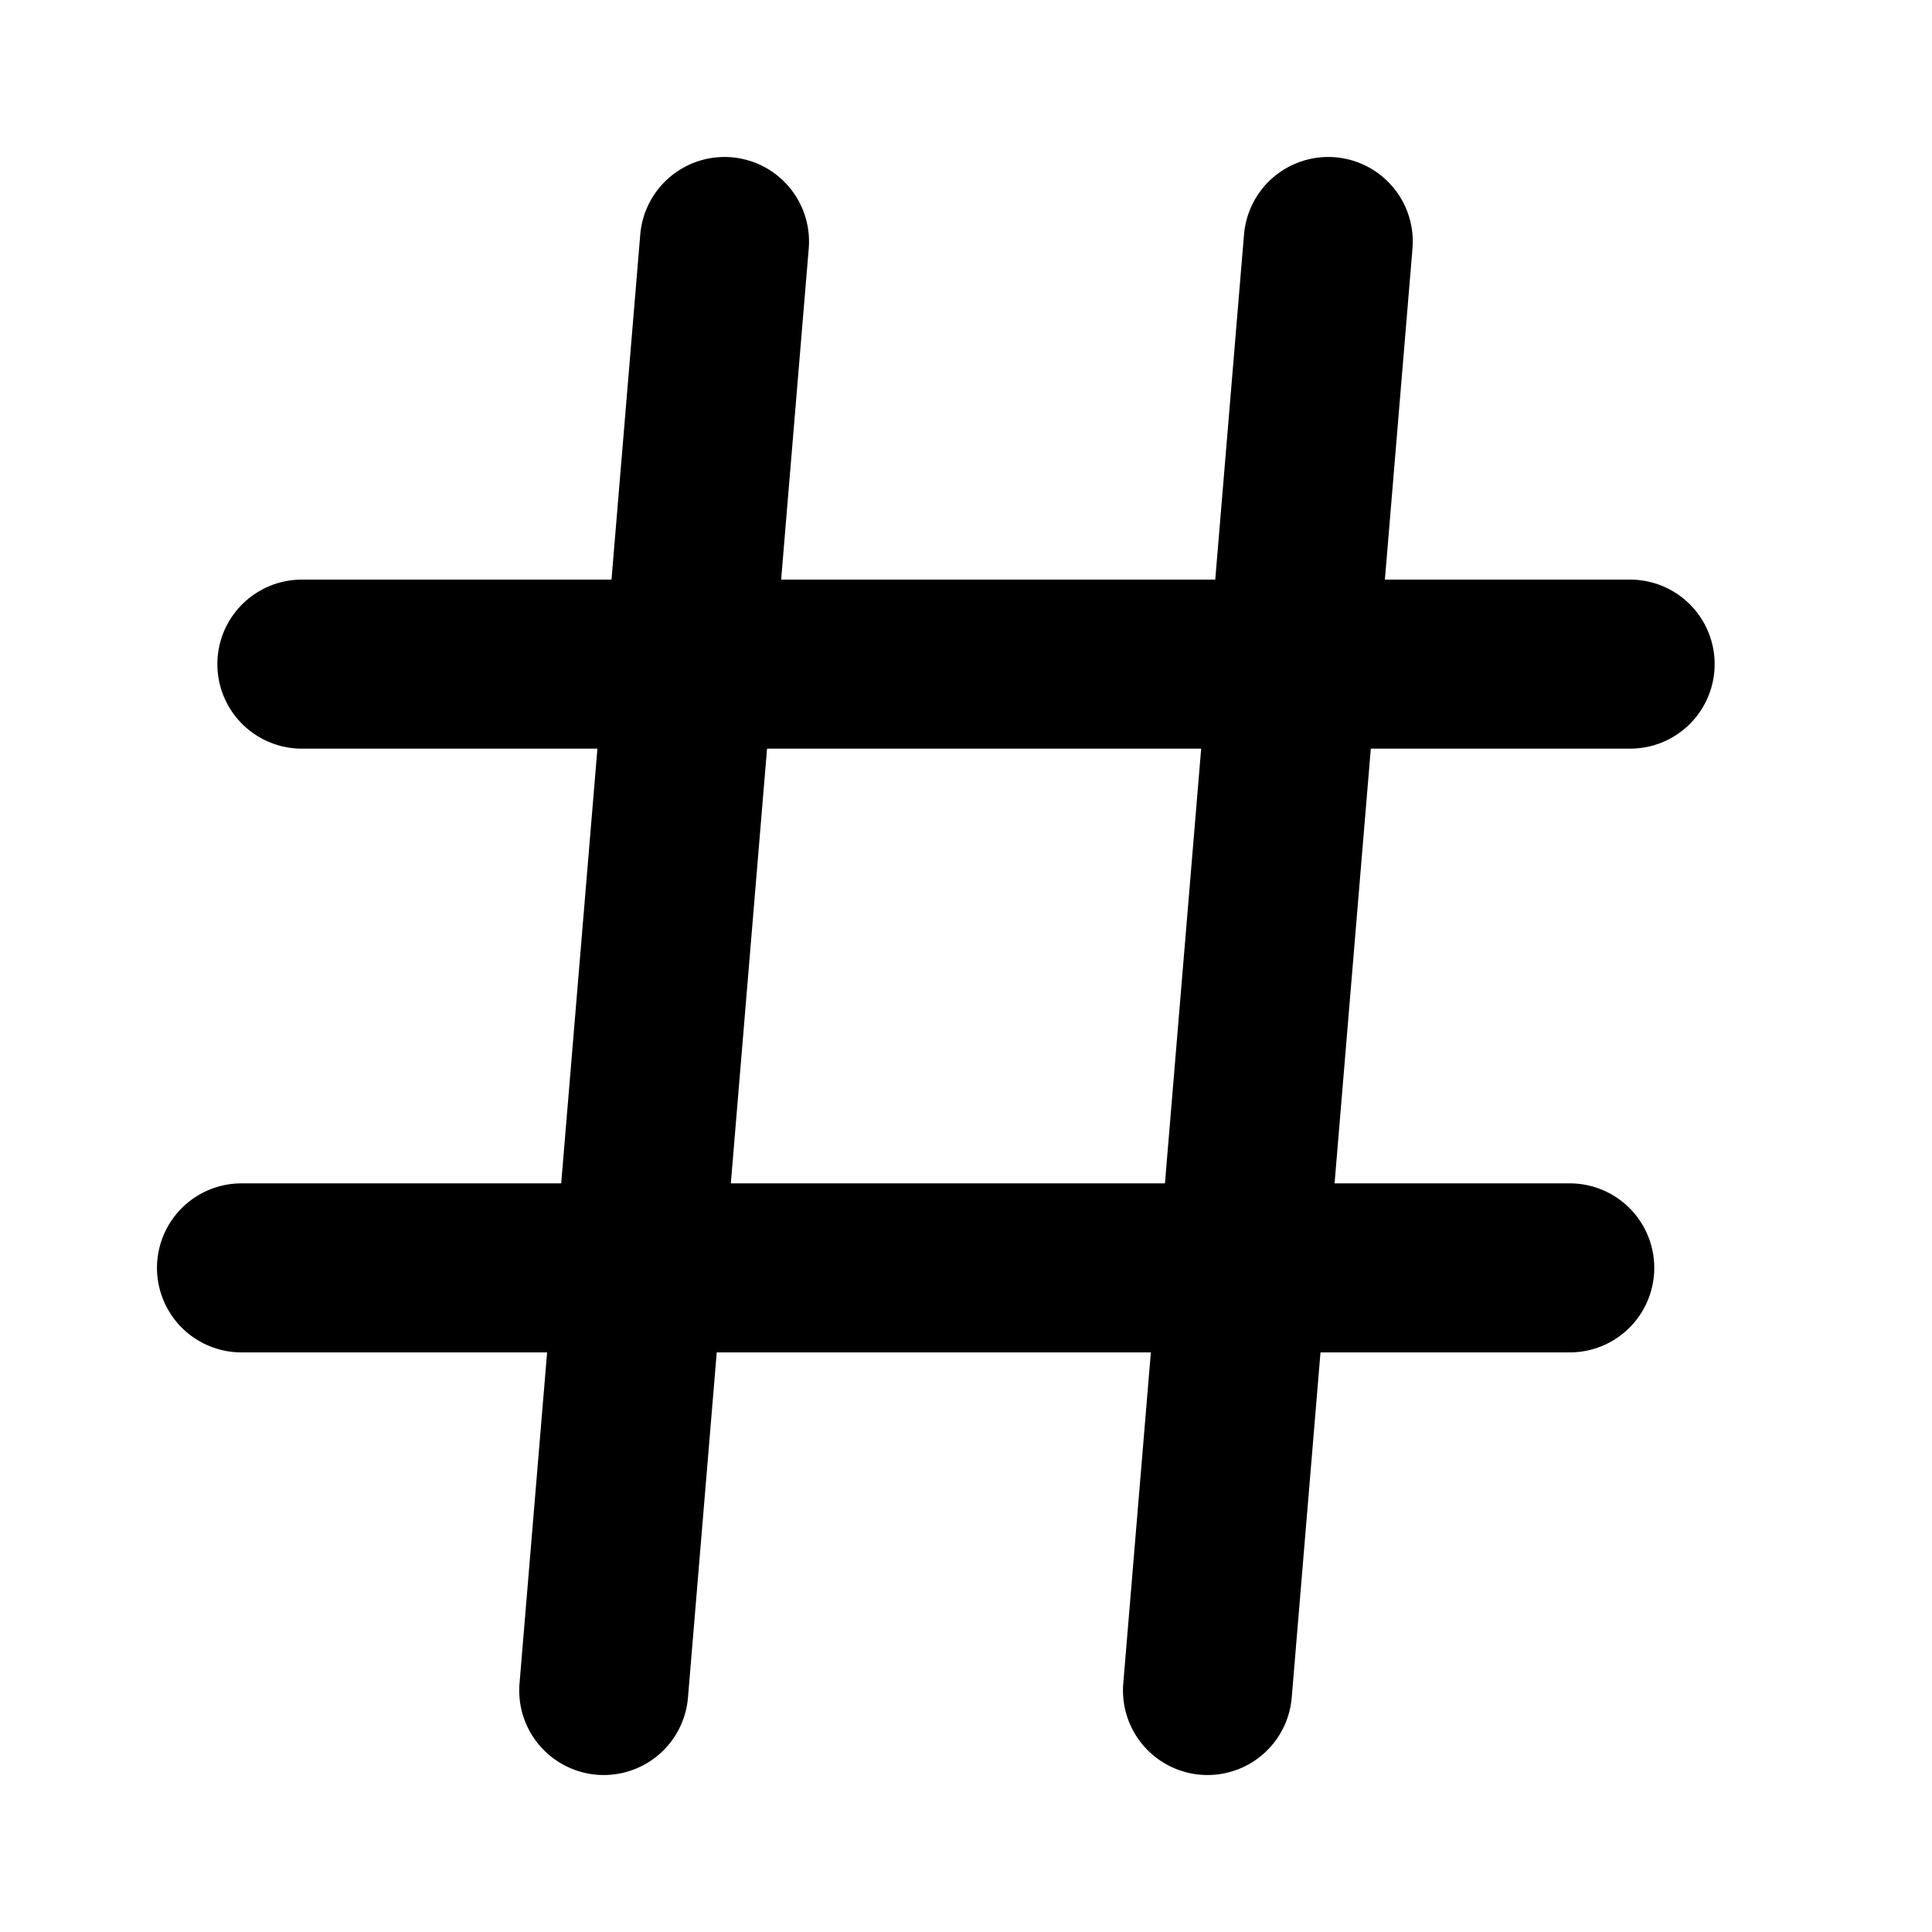
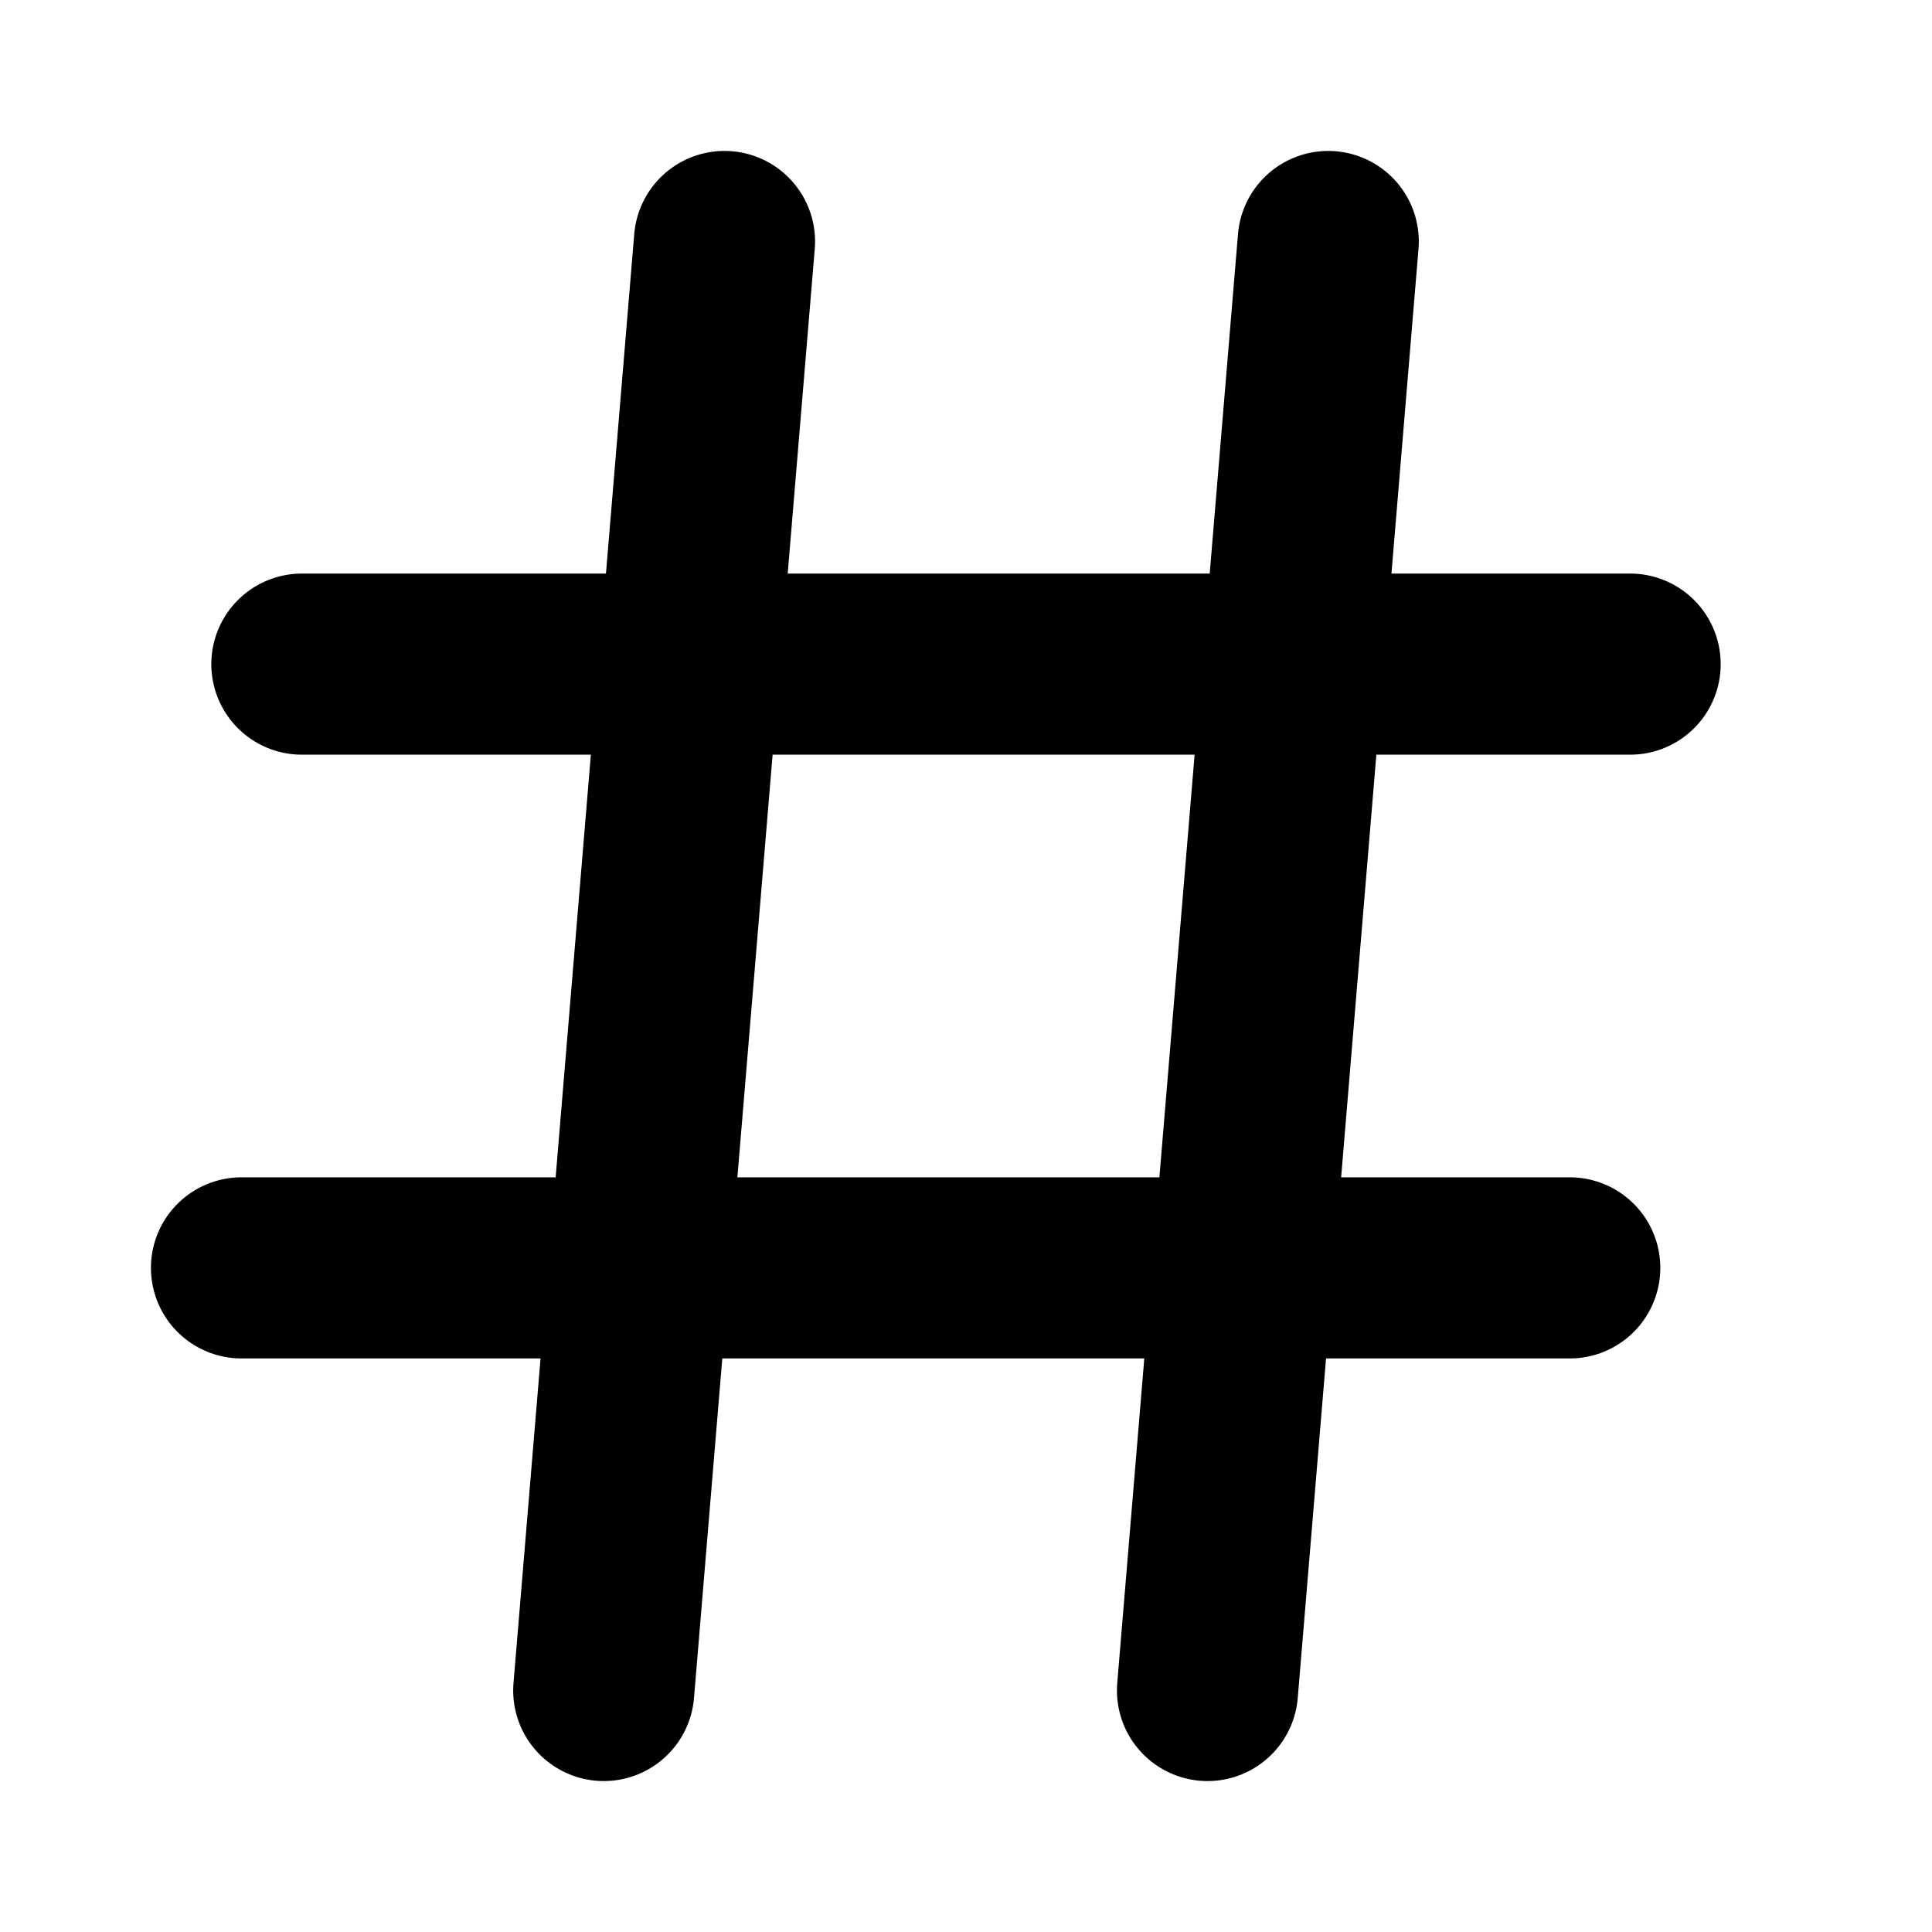
<svg xmlns="http://www.w3.org/2000/svg" width="16" height="16" viewBox="0 0 16 16">
-   <g stroke="currentColor" stroke-width="1.4" fill="none" stroke-linecap="round">
+   <g fill="none" stroke="currentColor" stroke-width="1.5" stroke-linecap="round" stroke-linejoin="round">
    <path d="M6 2l-1 12M11 2l-1 12M2.5 5.5h11M2 10.5h11" />
  </g>
</svg>
